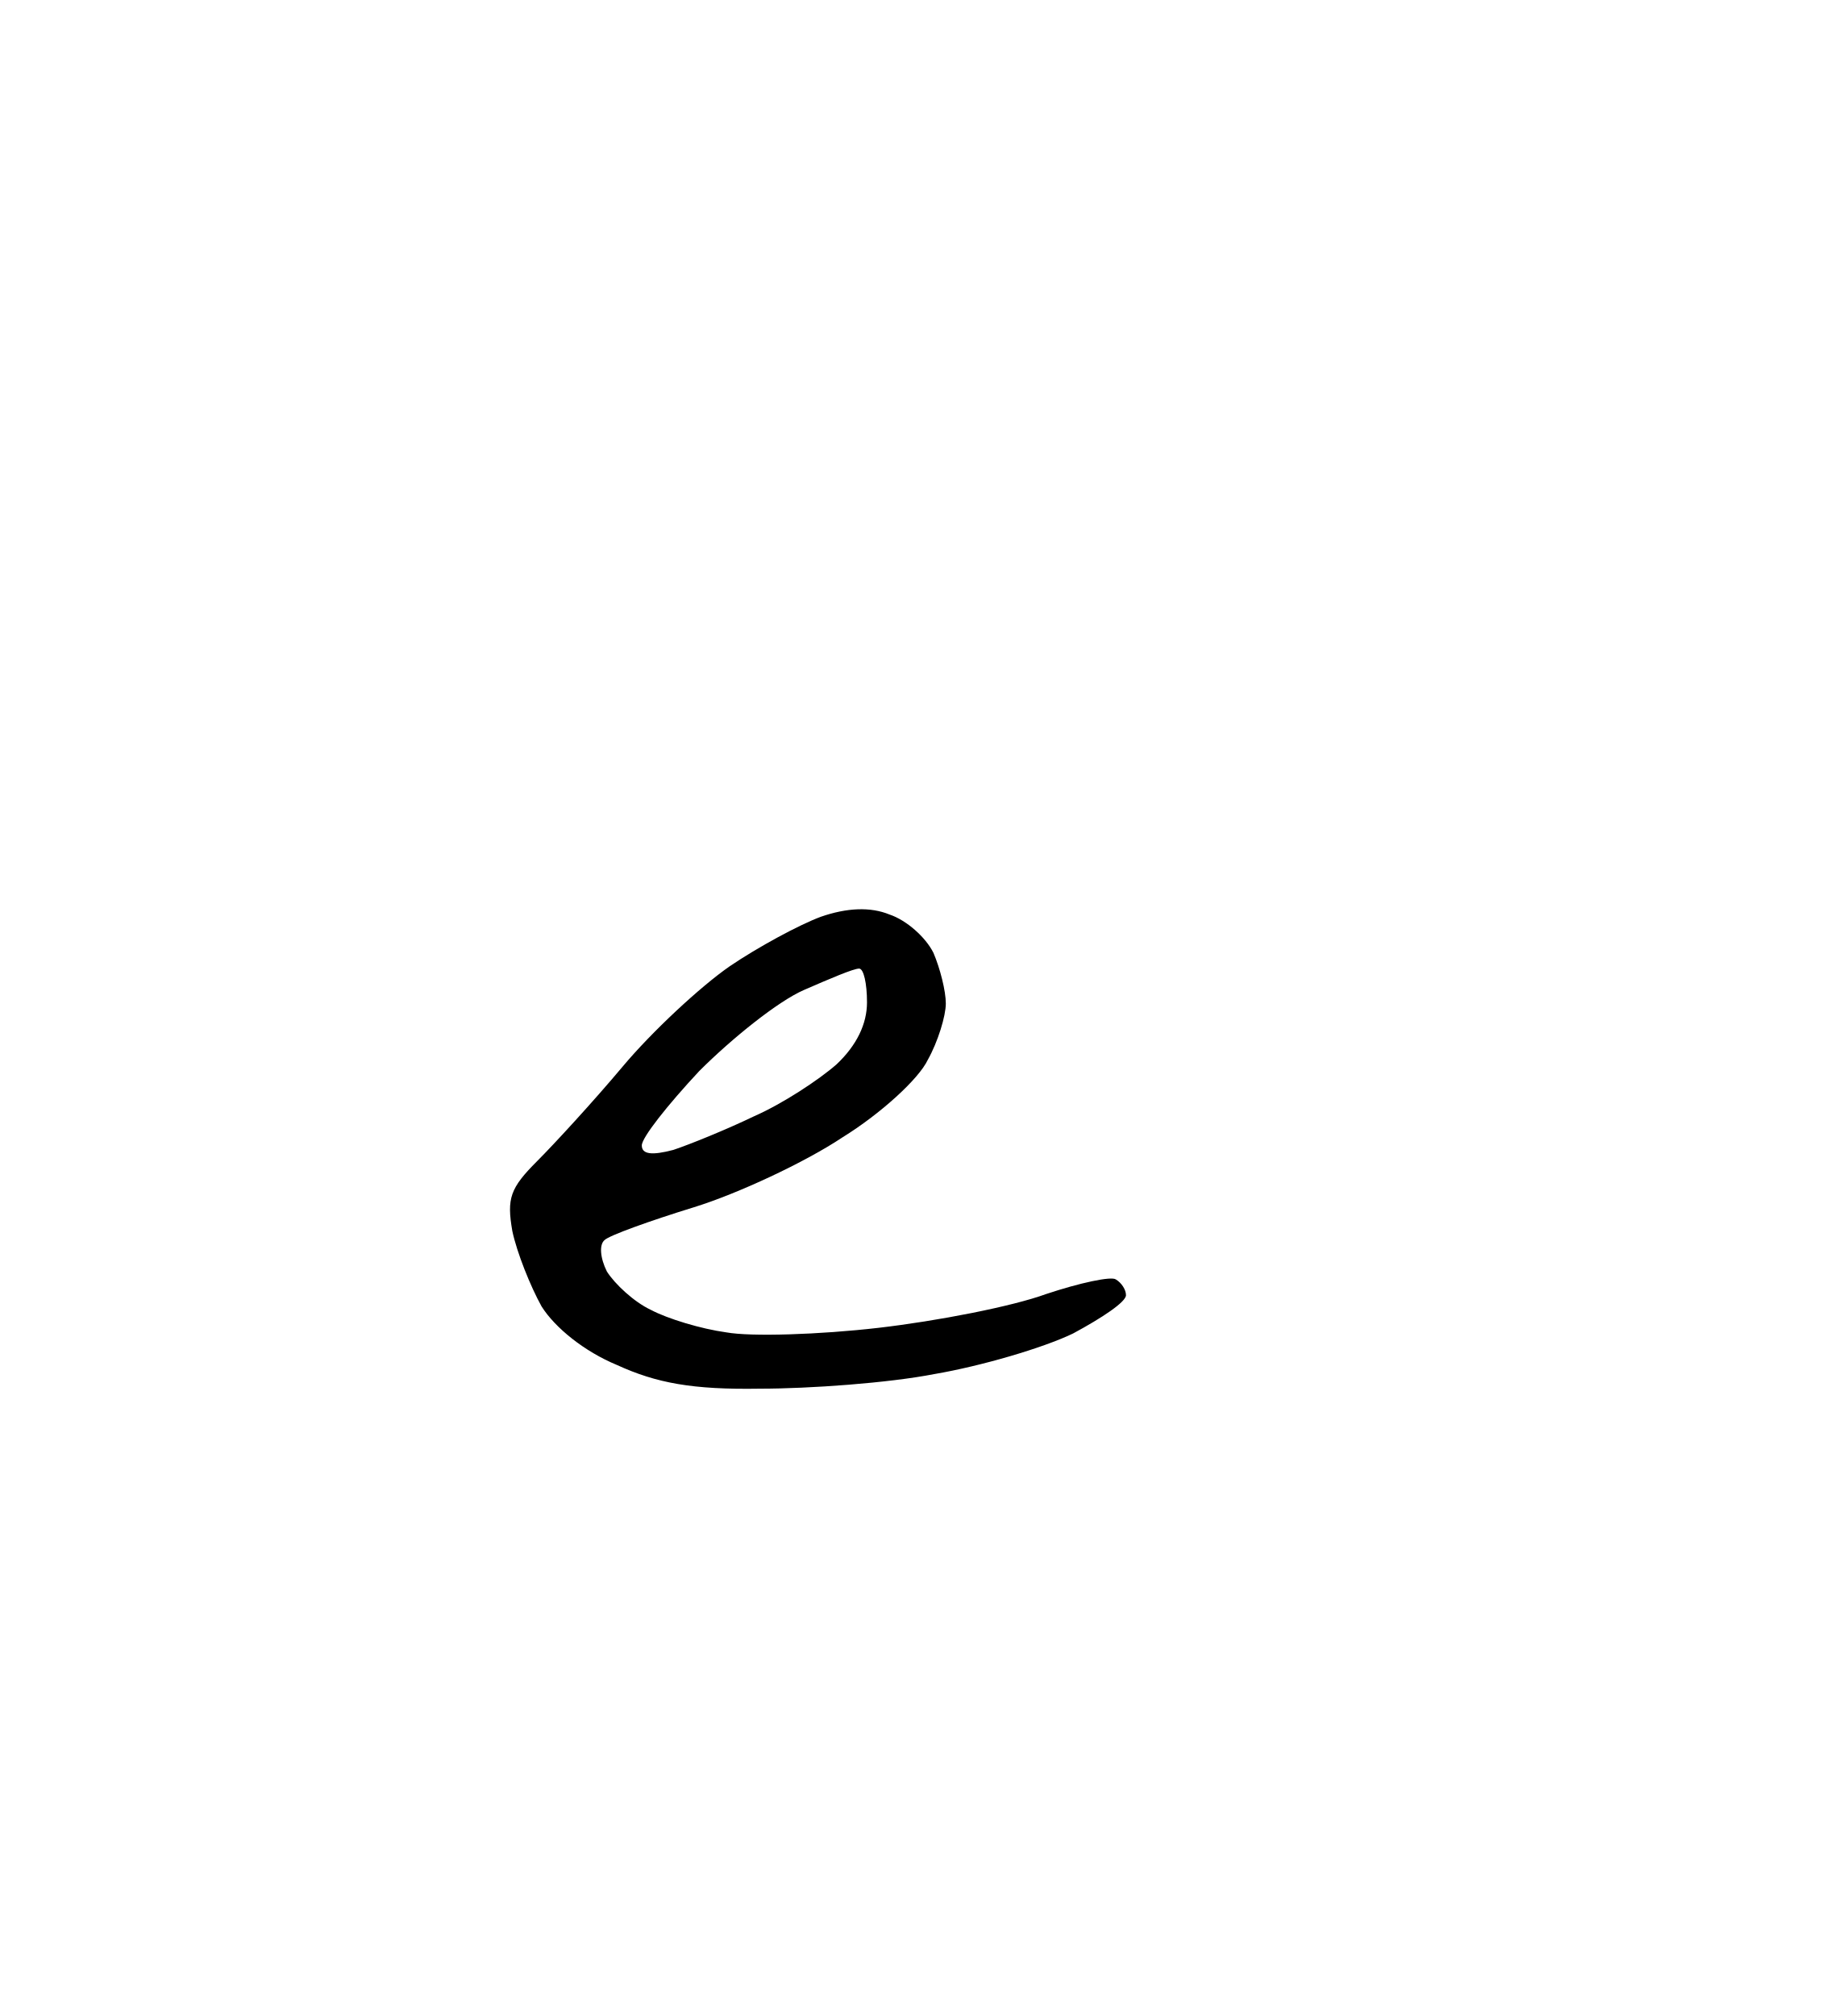
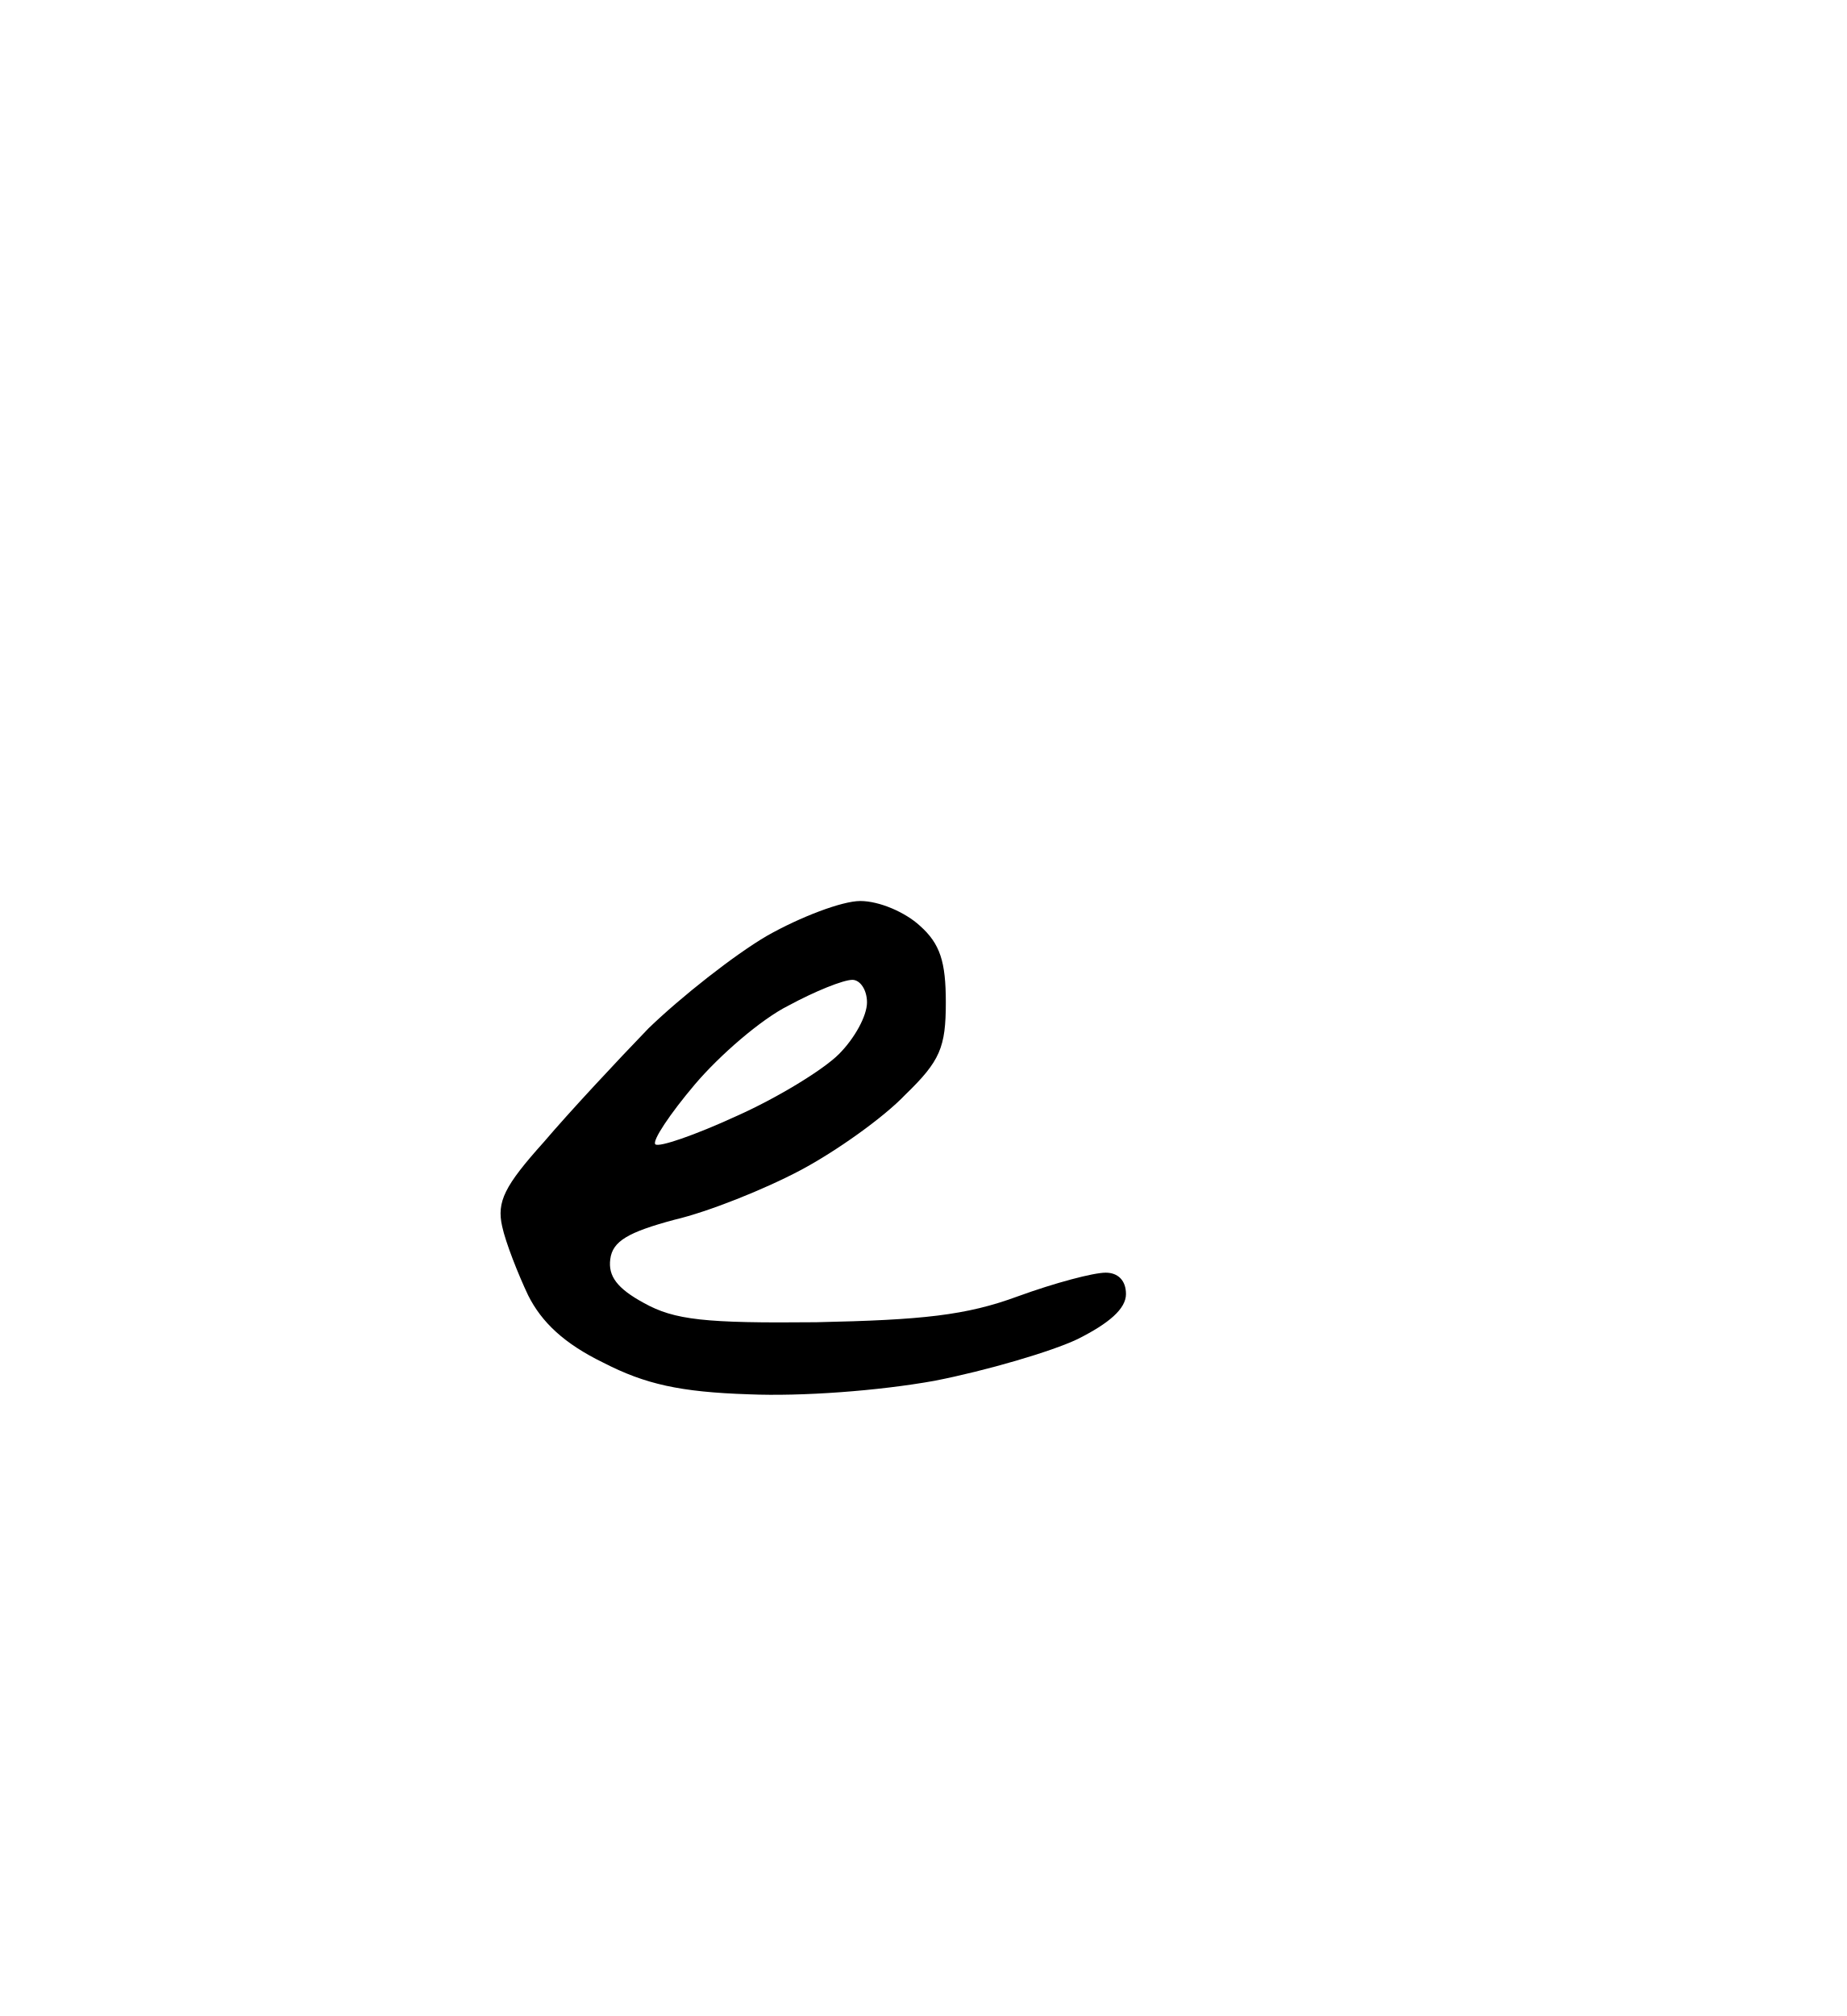
<svg xmlns="http://www.w3.org/2000/svg" version="1.0" width="164pt" height="179pt" viewBox="0 0 164 179" preserveAspectRatio="xMidYMid meet">
  <g transform="translate(0,179) scale(0.1,-0.1)" fill="#000000" stroke="none">
-     <path d="M790 978 c-17 7 -38 6 -61 -2 -19 -7 -56 -27 -81 -44 -26 -18 -69 -58 -95 -89 -26 -31 -61 -69 -76 -84 -24 -24 -27 -33 -22 -62 4 -19 16 -49 26 -67 12 -19 38 -40 67 -52 35 -16 67 -22 127 -21 44 0 114 5 155 13 41 7 96 23 123 36 26 14 47 28 47 34 0 5 -4 11 -9 14 -4 3 -32 -3 -62 -13 -30 -11 -97 -24 -149 -30 -52 -6 -113 -8 -135 -4 -22 3 -52 12 -67 20 -15 7 -32 23 -39 34 -6 12 -7 24 -2 28 4 4 40 17 79 29 39 12 99 40 132 62 34 21 68 52 76 69 9 16 16 39 16 50 0 11 -5 31 -11 45 -7 14 -24 29 -39 34z m-27 -48 c4 0 7 -13 7 -30 0 -19 -9 -38 -27 -55 -16 -14 -48 -35 -73 -46 -25 -12 -57 -25 -72 -30 -19 -5 -28 -4 -28 4 0 7 23 36 51 66 29 29 70 62 93 72 23 10 44 19 49 19z" />
+     <path d="M764 990 c-16 0 -53 -14 -83 -31 -29 -17 -76 -54 -105 -82 -28 -29 -70 -74 -93 -101 -35 -39 -42 -53 -37 -75 3 -14 14 -42 23 -61 12 -24 32 -43 67 -60 37 -19 68 -26 129 -28 47 -2 115 3 165 12 46 9 104 26 127 37 28 14 43 27 43 40 0 12 -7 19 -18 19 -11 0 -45 -9 -78 -21 -46 -17 -85 -21 -179 -23 -99 -1 -126 2 -153 17 -24 13 -32 24 -30 39 2 16 16 24 57 35 30 7 80 27 112 44 32 17 74 47 93 67 31 30 36 42 36 82 0 36 -5 52 -23 68 -13 12 -36 22 -53 22z m-7 -70 c7 0 13 -9 13 -20 0 -12 -11 -32 -25 -46 -14 -14 -55 -39 -91 -55 -37 -17 -69 -28 -72 -25 -3 3 13 27 35 53 22 26 59 58 83 70 24 13 49 23 57 23z" />
  </g>
</svg>
